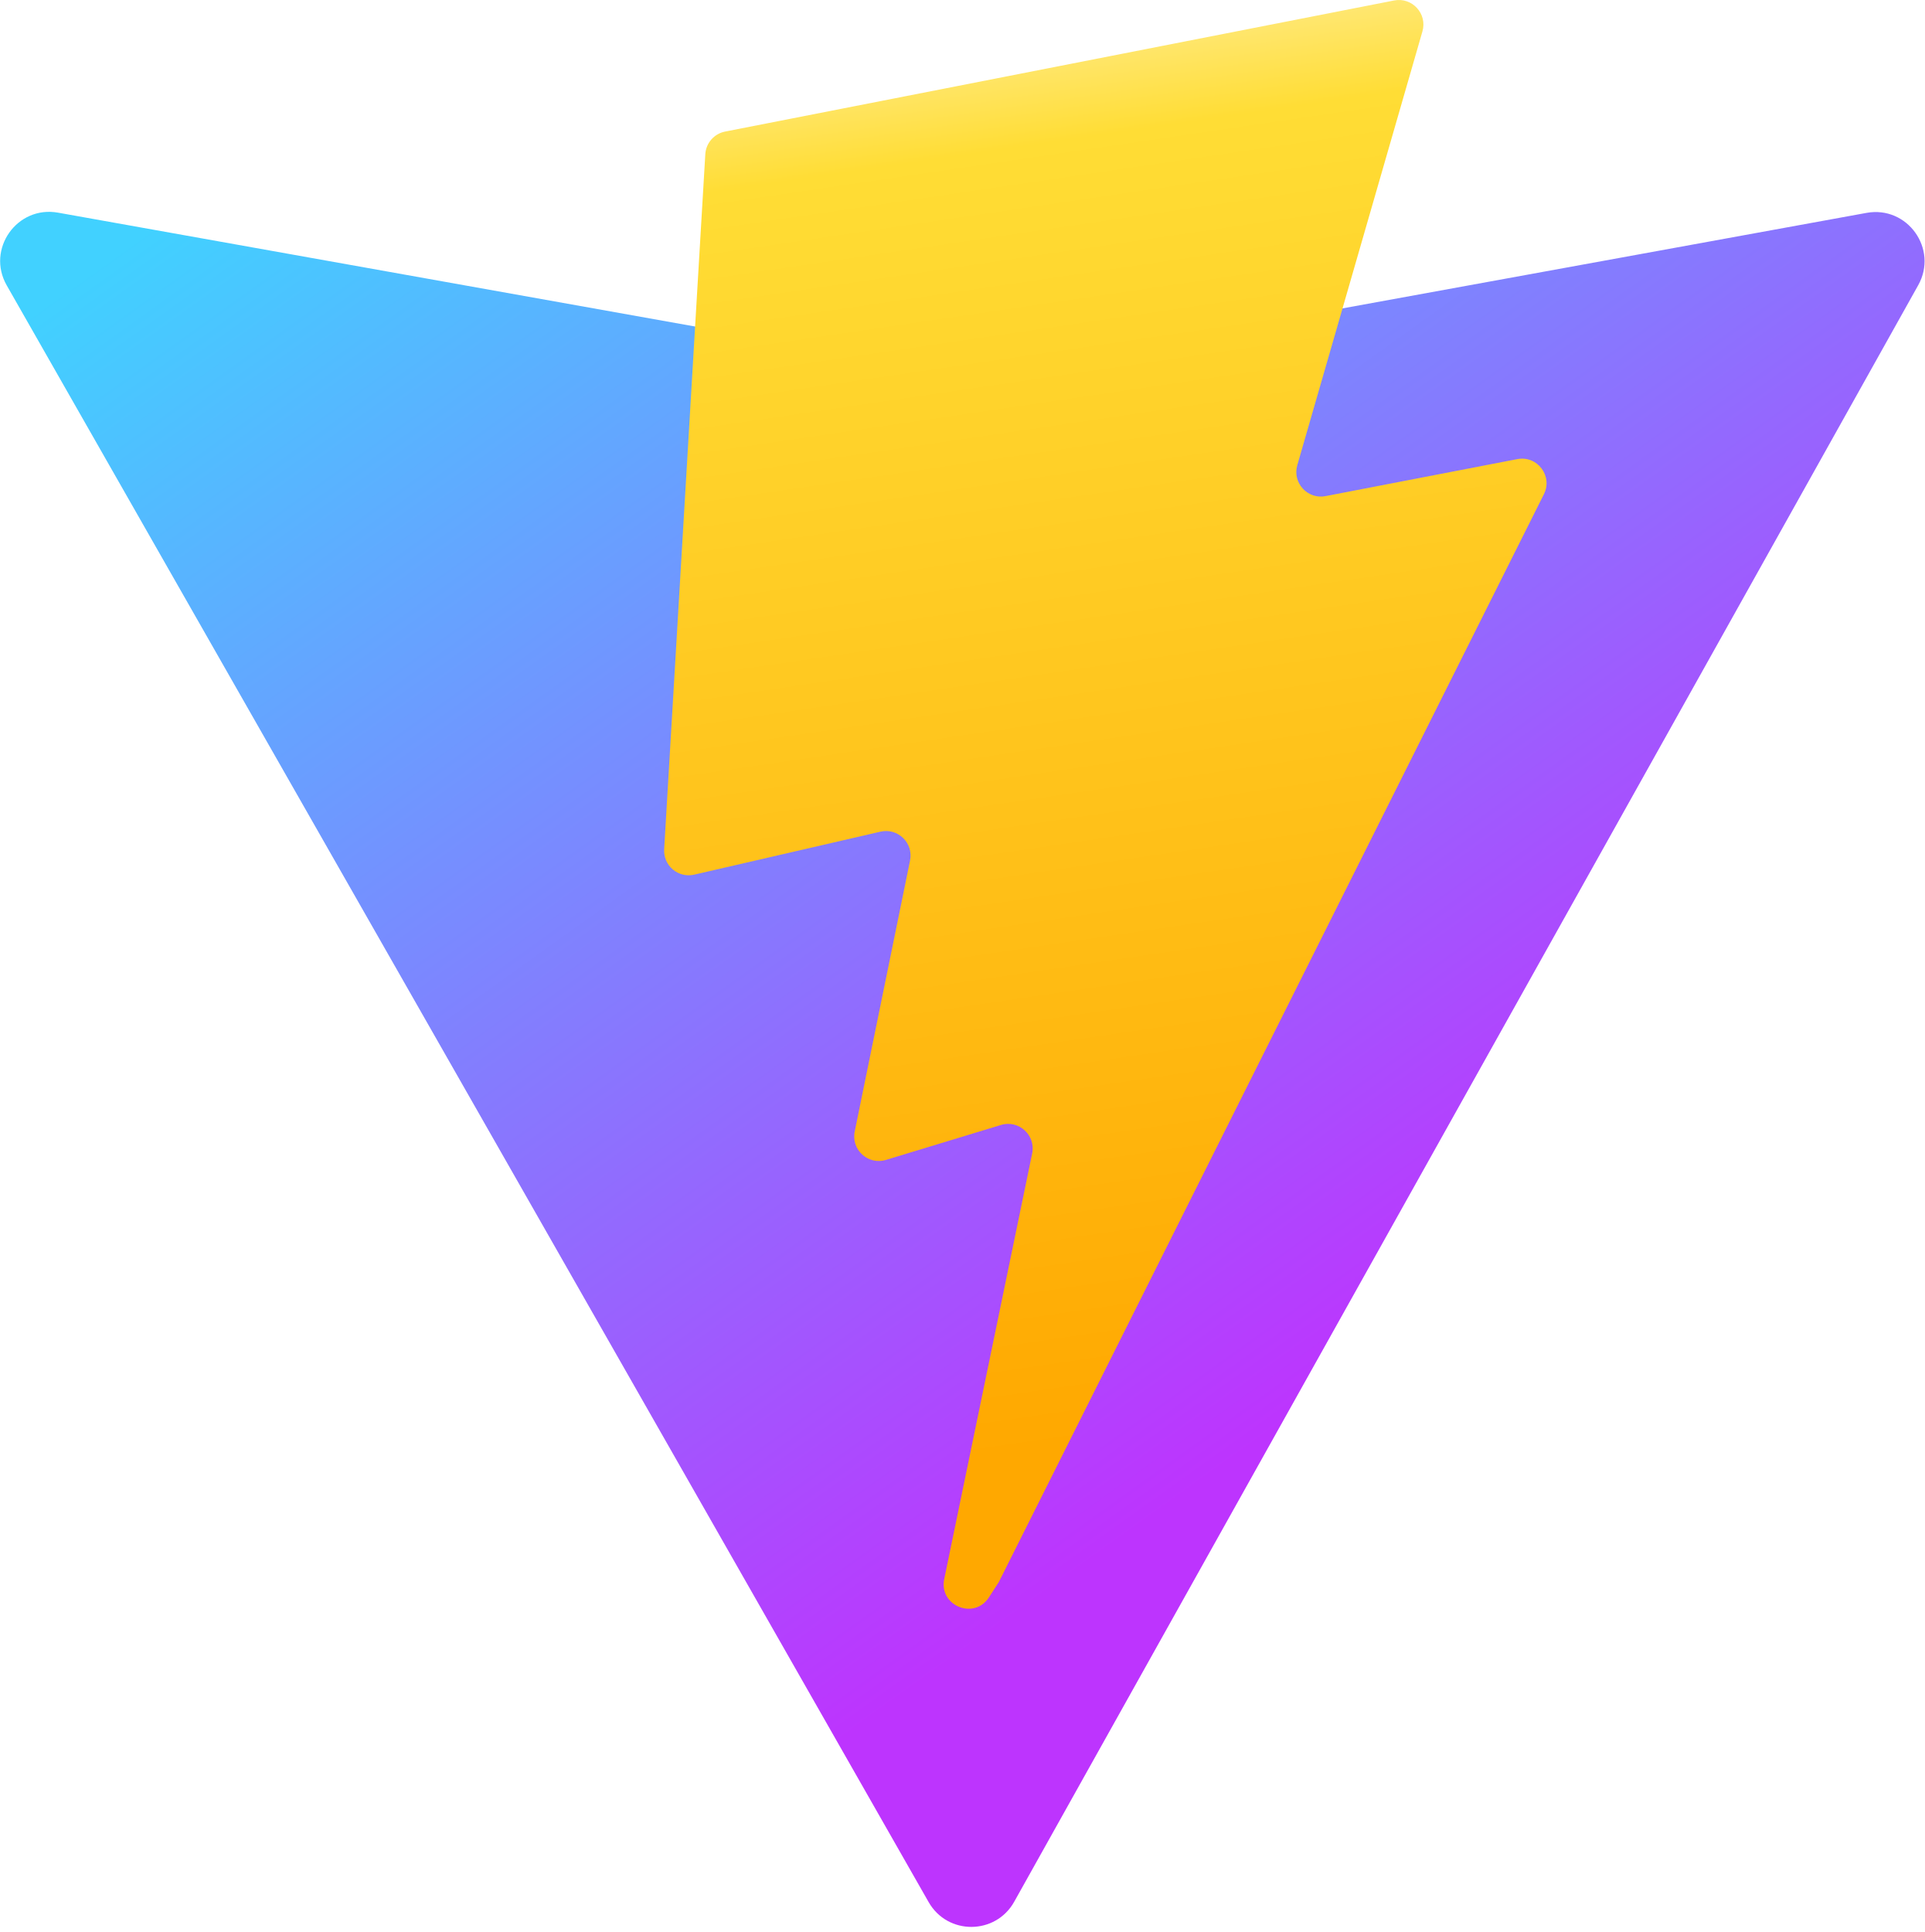
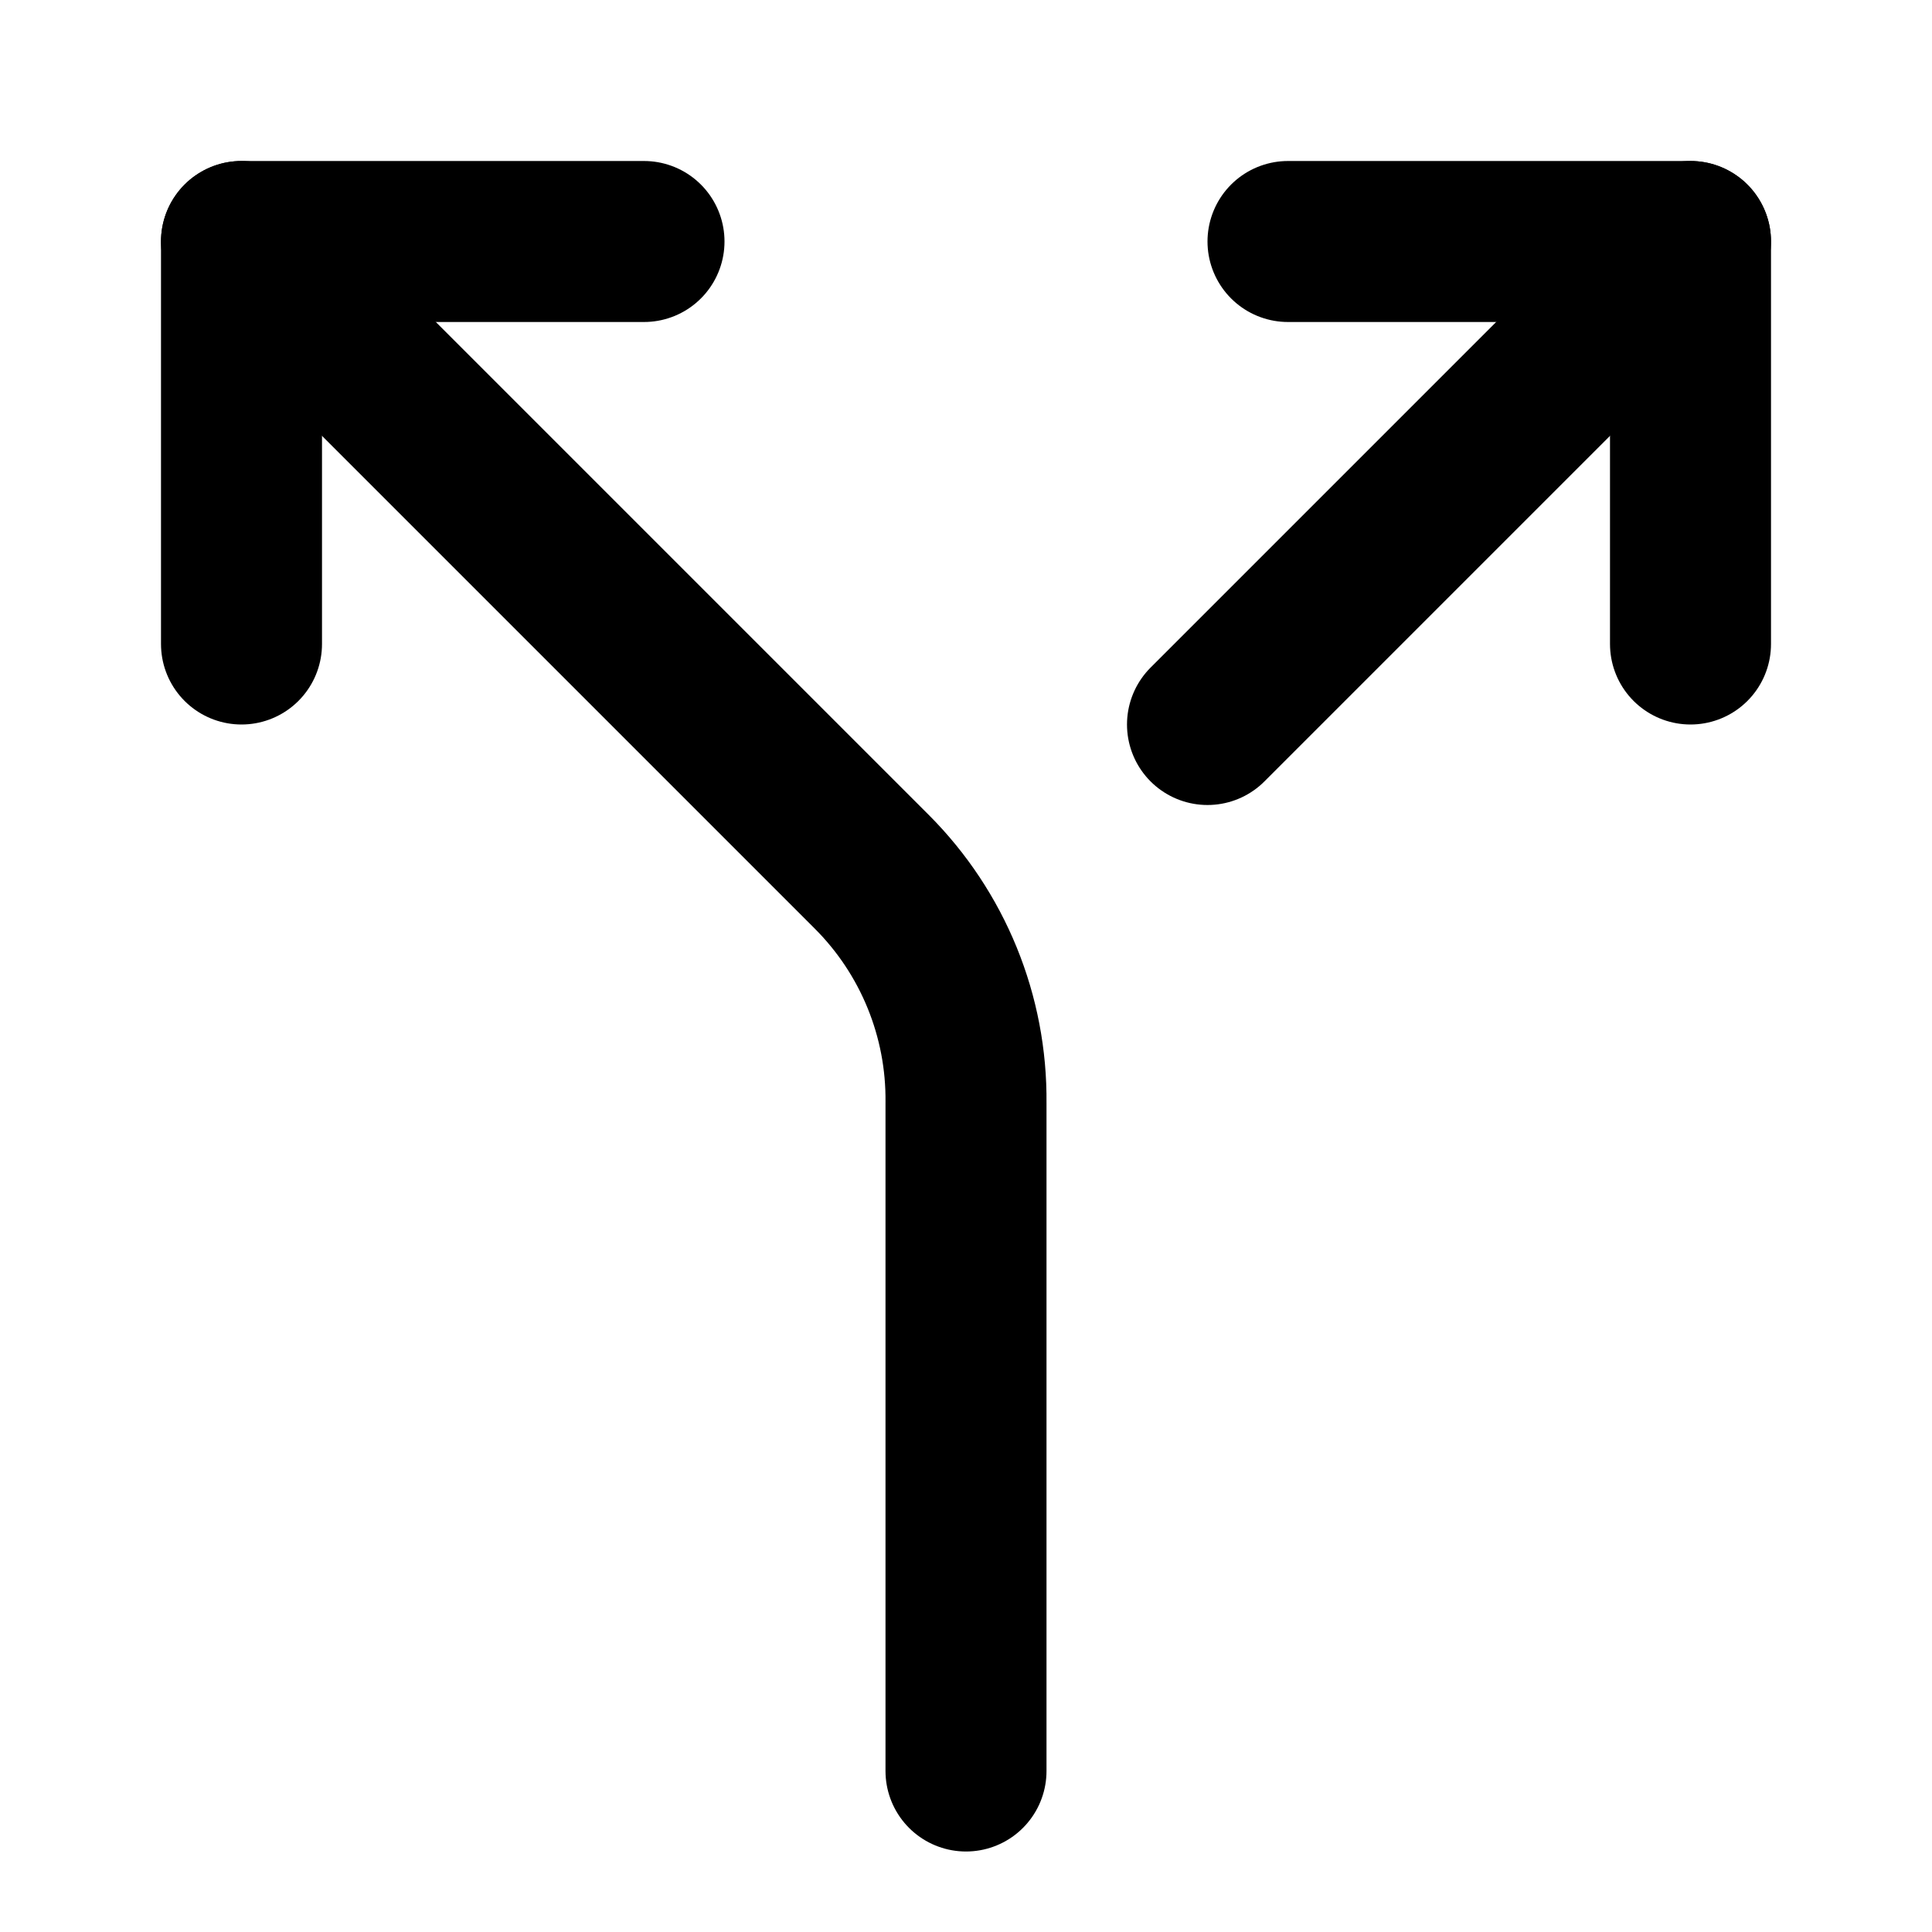
- <svg xmlns="http://www.w3.org/2000/svg" aria-hidden="true" role="img" class="iconify iconify--logos" width="31.88" height="32" preserveAspectRatio="xMidYMid meet" viewBox="0 0 256 257">
-   <defs>
-     <linearGradient id="IconifyId1813088fe1fbc01fb466" x1="-.828%" x2="57.636%" y1="7.652%" y2="78.411%">
-       <stop offset="0%" stop-color="#41D1FF" />
-       <stop offset="100%" stop-color="#BD34FE" />
-     </linearGradient>
-     <linearGradient id="IconifyId1813088fe1fbc01fb467" x1="43.376%" x2="50.316%" y1="2.242%" y2="89.03%">
-       <stop offset="0%" stop-color="#FFEA83" />
-       <stop offset="8.333%" stop-color="#FFDD35" />
-       <stop offset="100%" stop-color="#FFA800" />
-     </linearGradient>
-   </defs>
-   <path fill="url(#IconifyId1813088fe1fbc01fb466)" d="M255.153 37.938L134.897 252.976c-2.483 4.44-8.862 4.466-11.382.048L.875 37.958c-2.746-4.814 1.371-10.646 6.827-9.67l120.385 21.517a6.537 6.537 0 0 0 2.322-.004l117.867-21.483c5.438-.991 9.574 4.796 6.877 9.62Z" />
-   <path fill="url(#IconifyId1813088fe1fbc01fb467)" d="M185.432.063L96.44 17.501a3.268 3.268 0 0 0-2.634 3.014l-5.474 92.456a3.268 3.268 0 0 0 3.997 3.378l24.777-5.718c2.318-.535 4.413 1.507 3.936 3.838l-7.361 36.047c-.495 2.426 1.782 4.5 4.151 3.78l15.304-4.649c2.372-.72 4.652 1.36 4.15 3.788l-11.698 56.621c-.732 3.542 3.979 5.473 5.943 2.437l1.313-2.028l72.516-144.72c1.215-2.423-.88-5.186-3.54-4.672l-25.505 4.922c-2.396.462-4.435-1.77-3.759-4.114l16.646-57.705c.677-2.35-1.37-4.583-3.769-4.113Z" />
+ <svg xmlns="http://www.w3.org/2000/svg" width="24" height="24" viewBox="0 0 24 24" fill="none" stroke="currentColor" stroke-width="2" stroke-linecap="round" stroke-linejoin="round" class="lucide lucide-split w-6 h-6" aria-hidden="true">
+   <path d="M16 3h5v5" />
+   <path d="M8 3H3v5" />
+   <path d="M12 22v-8.3a4 4 0 0 0-1.172-2.872L3 3" />
+   <path d="m15 9 6-6" />
</svg>
